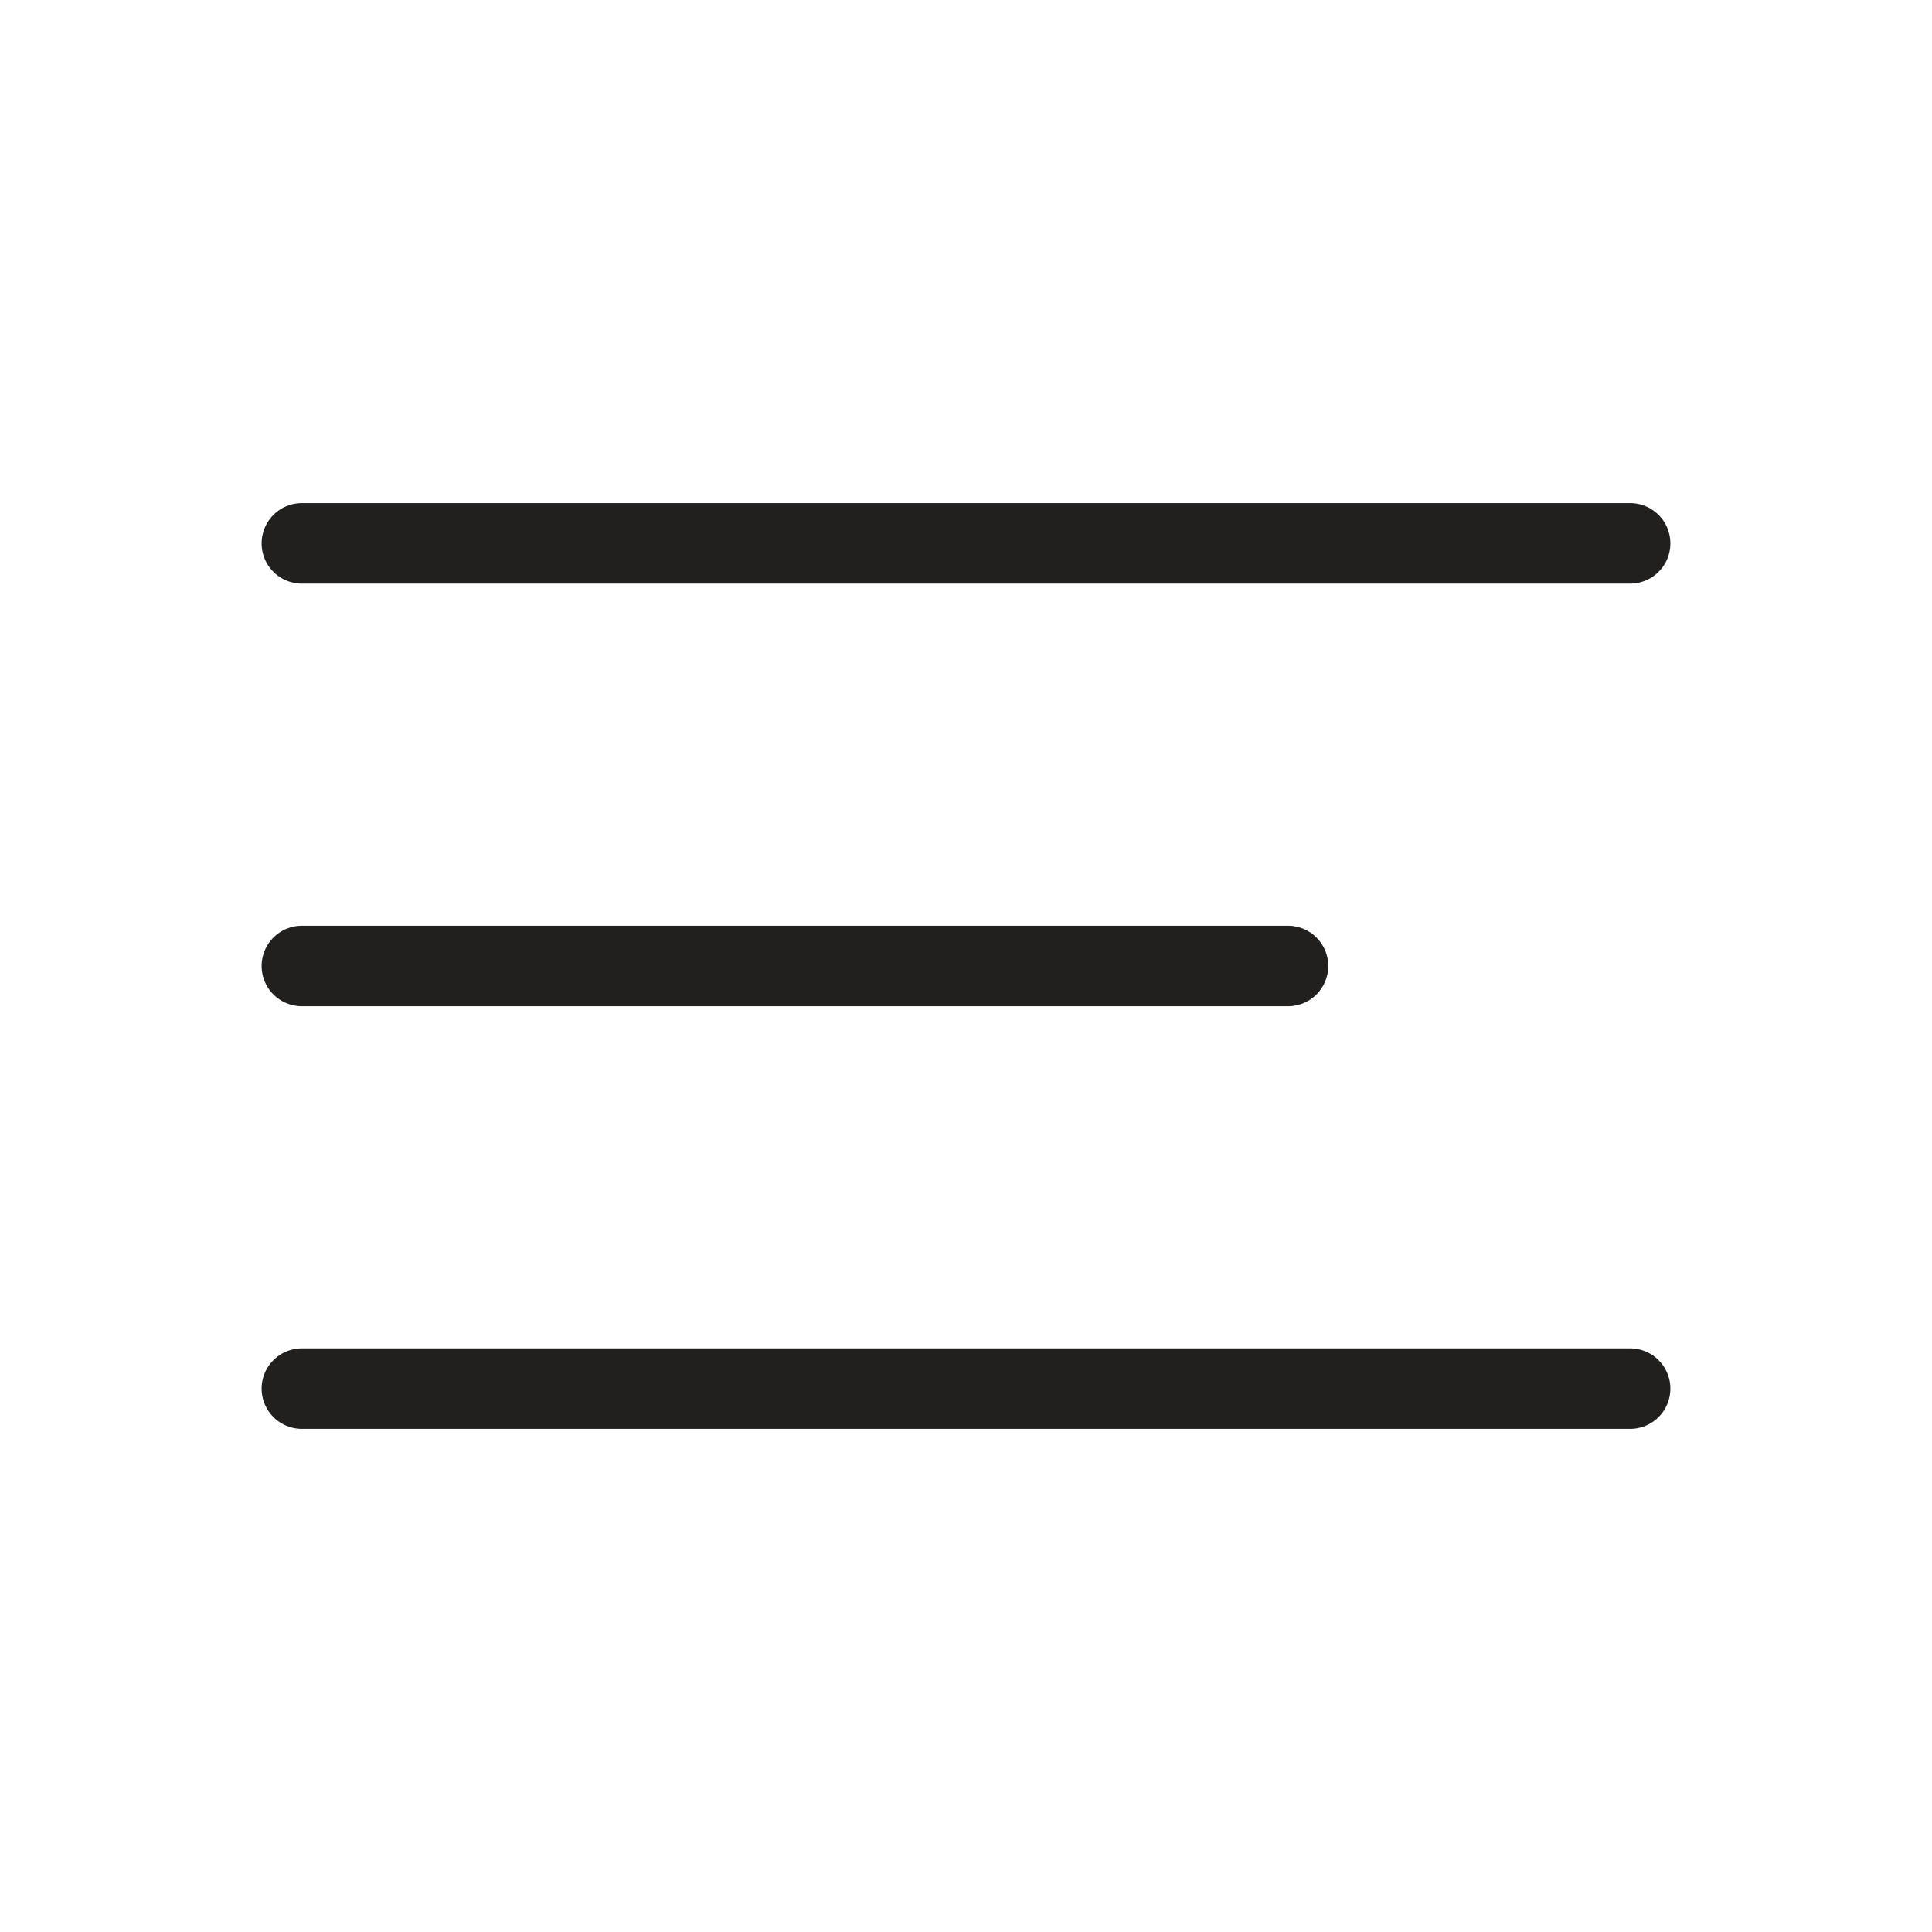
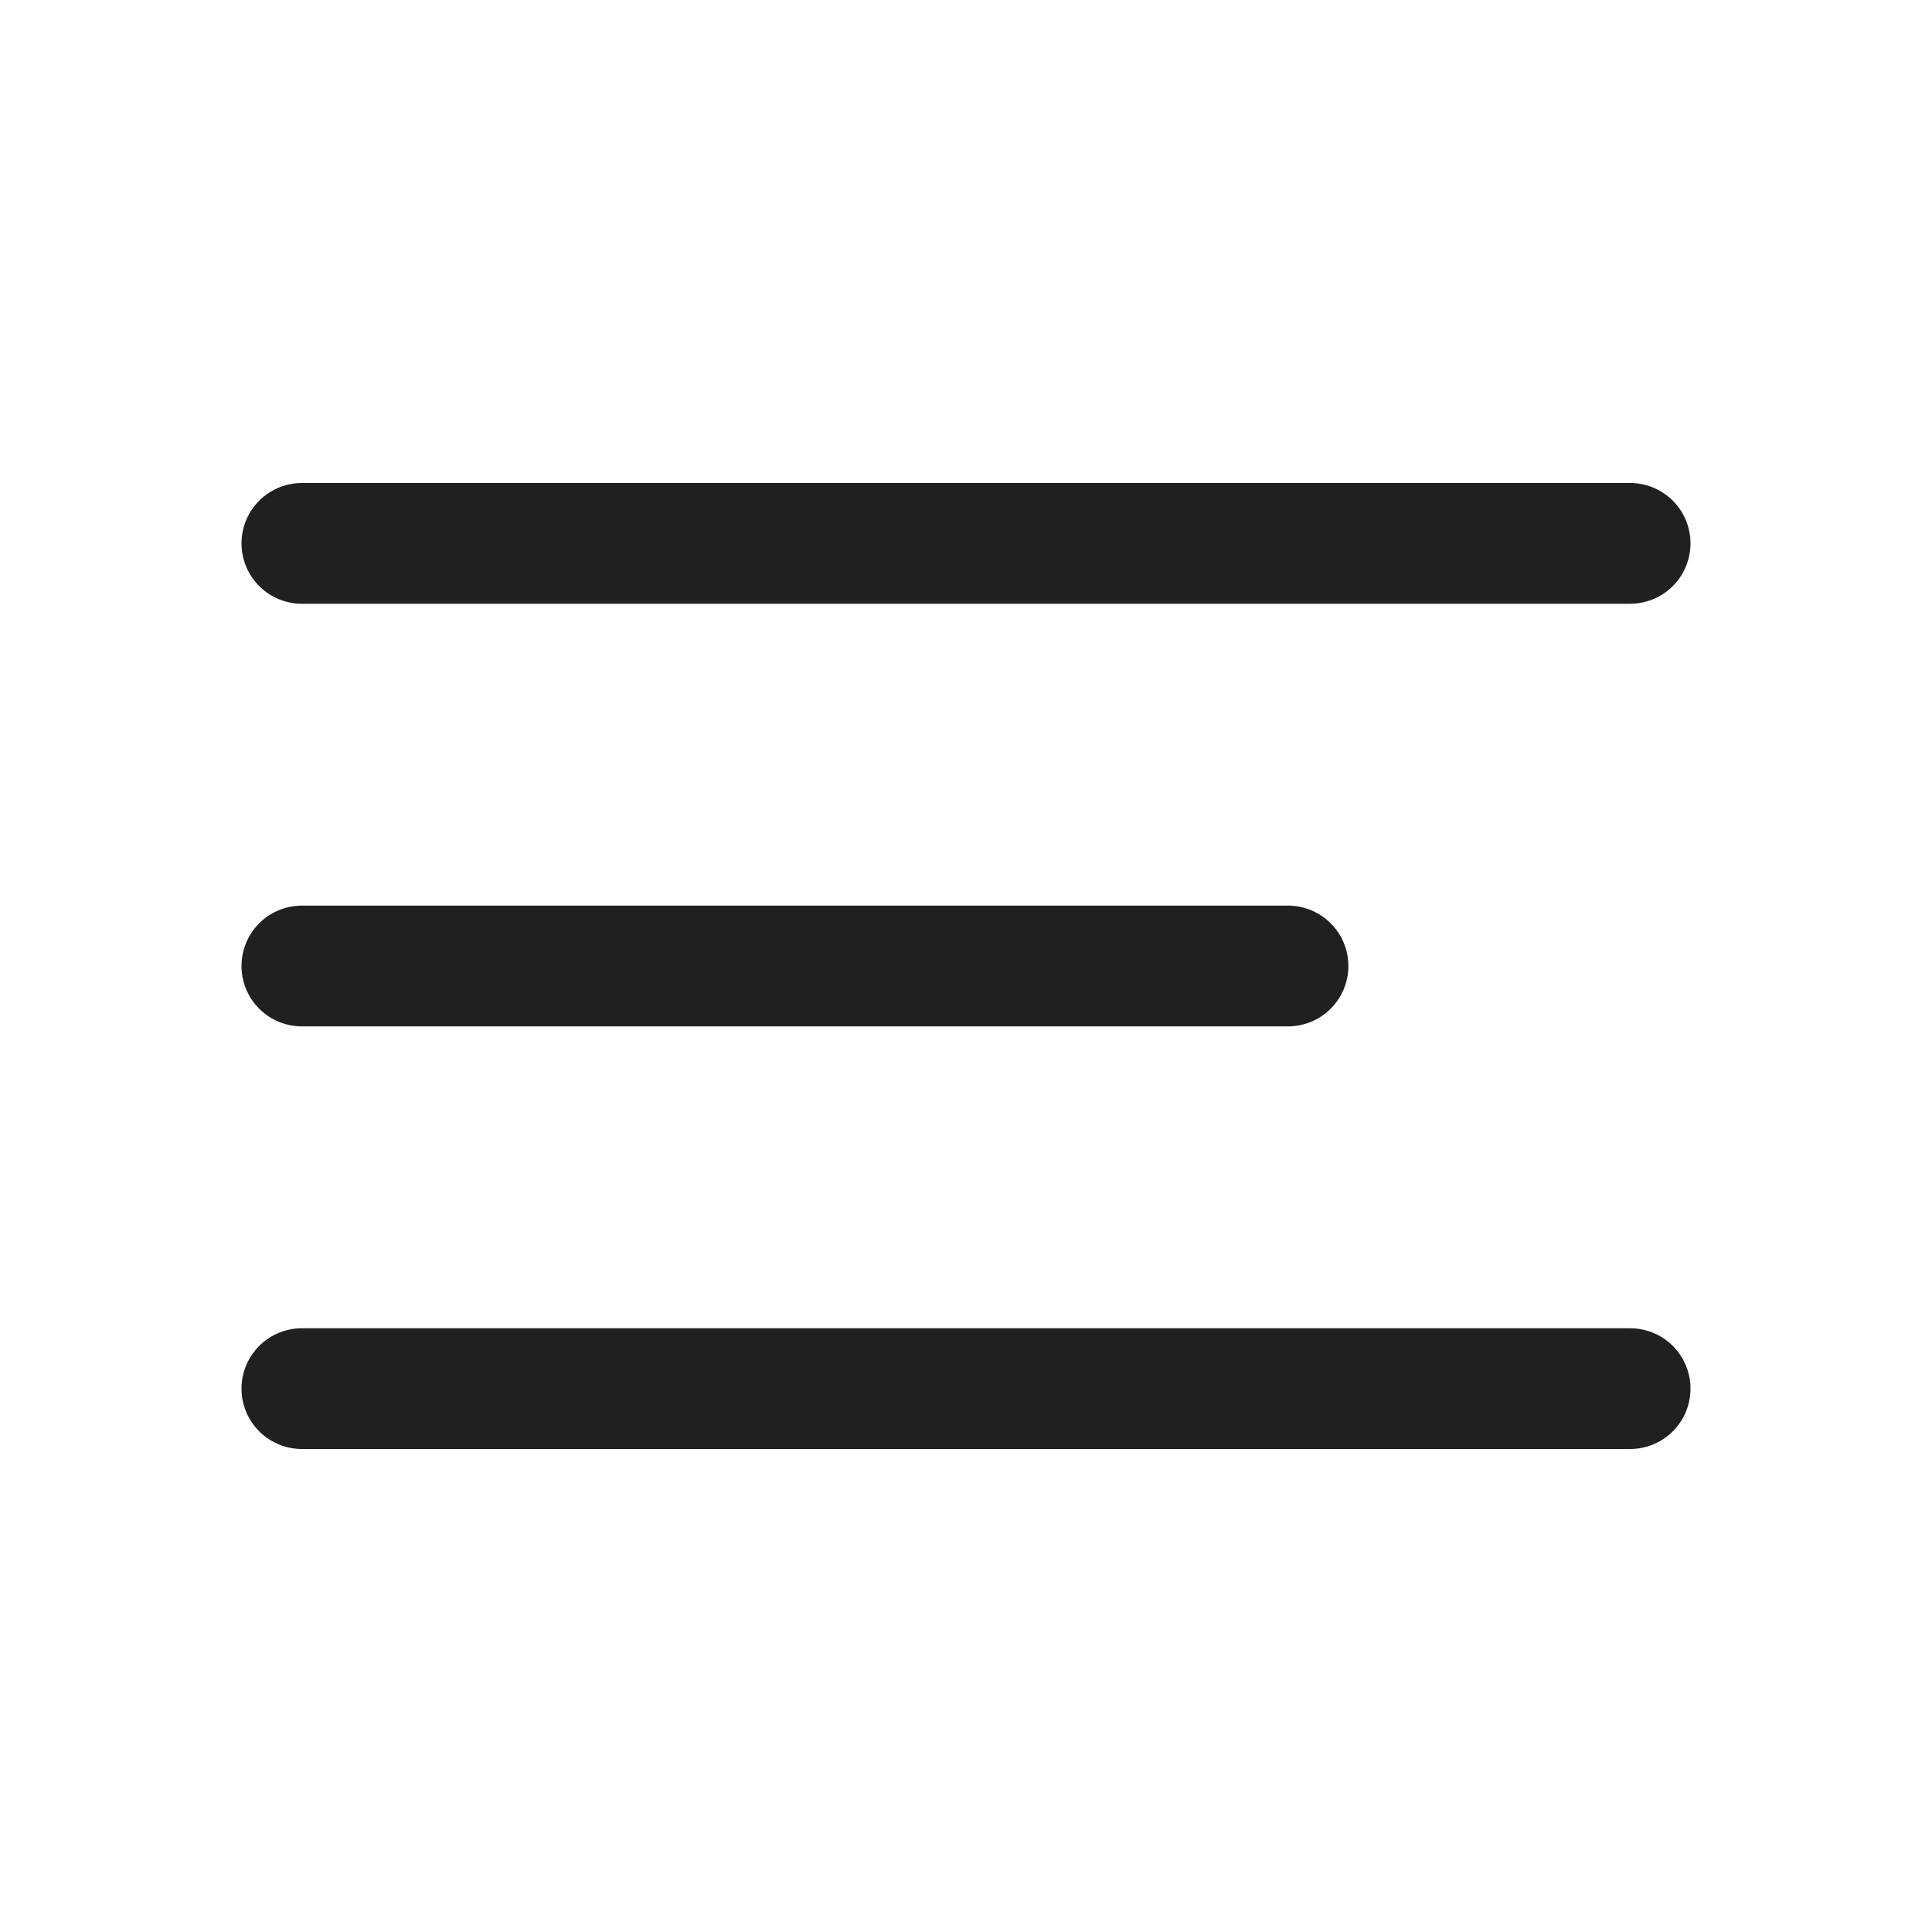
<svg xmlns="http://www.w3.org/2000/svg" width="24" height="24" viewBox="0 0 24 24" fill="none">
-   <path d="M3.75 6.75H20.25M3.75 12H16M3.75 17.25H20.25" stroke="#21201F" stroke-width="1" stroke-linecap="round" stroke-linejoin="round" />
+   <path d="M3.75 6.75H20.25M3.75 12H16M3.75 17.25H20.25" stroke="#21201F" stroke-width="1.5" stroke-linecap="round" stroke-linejoin="round" />
</svg>
